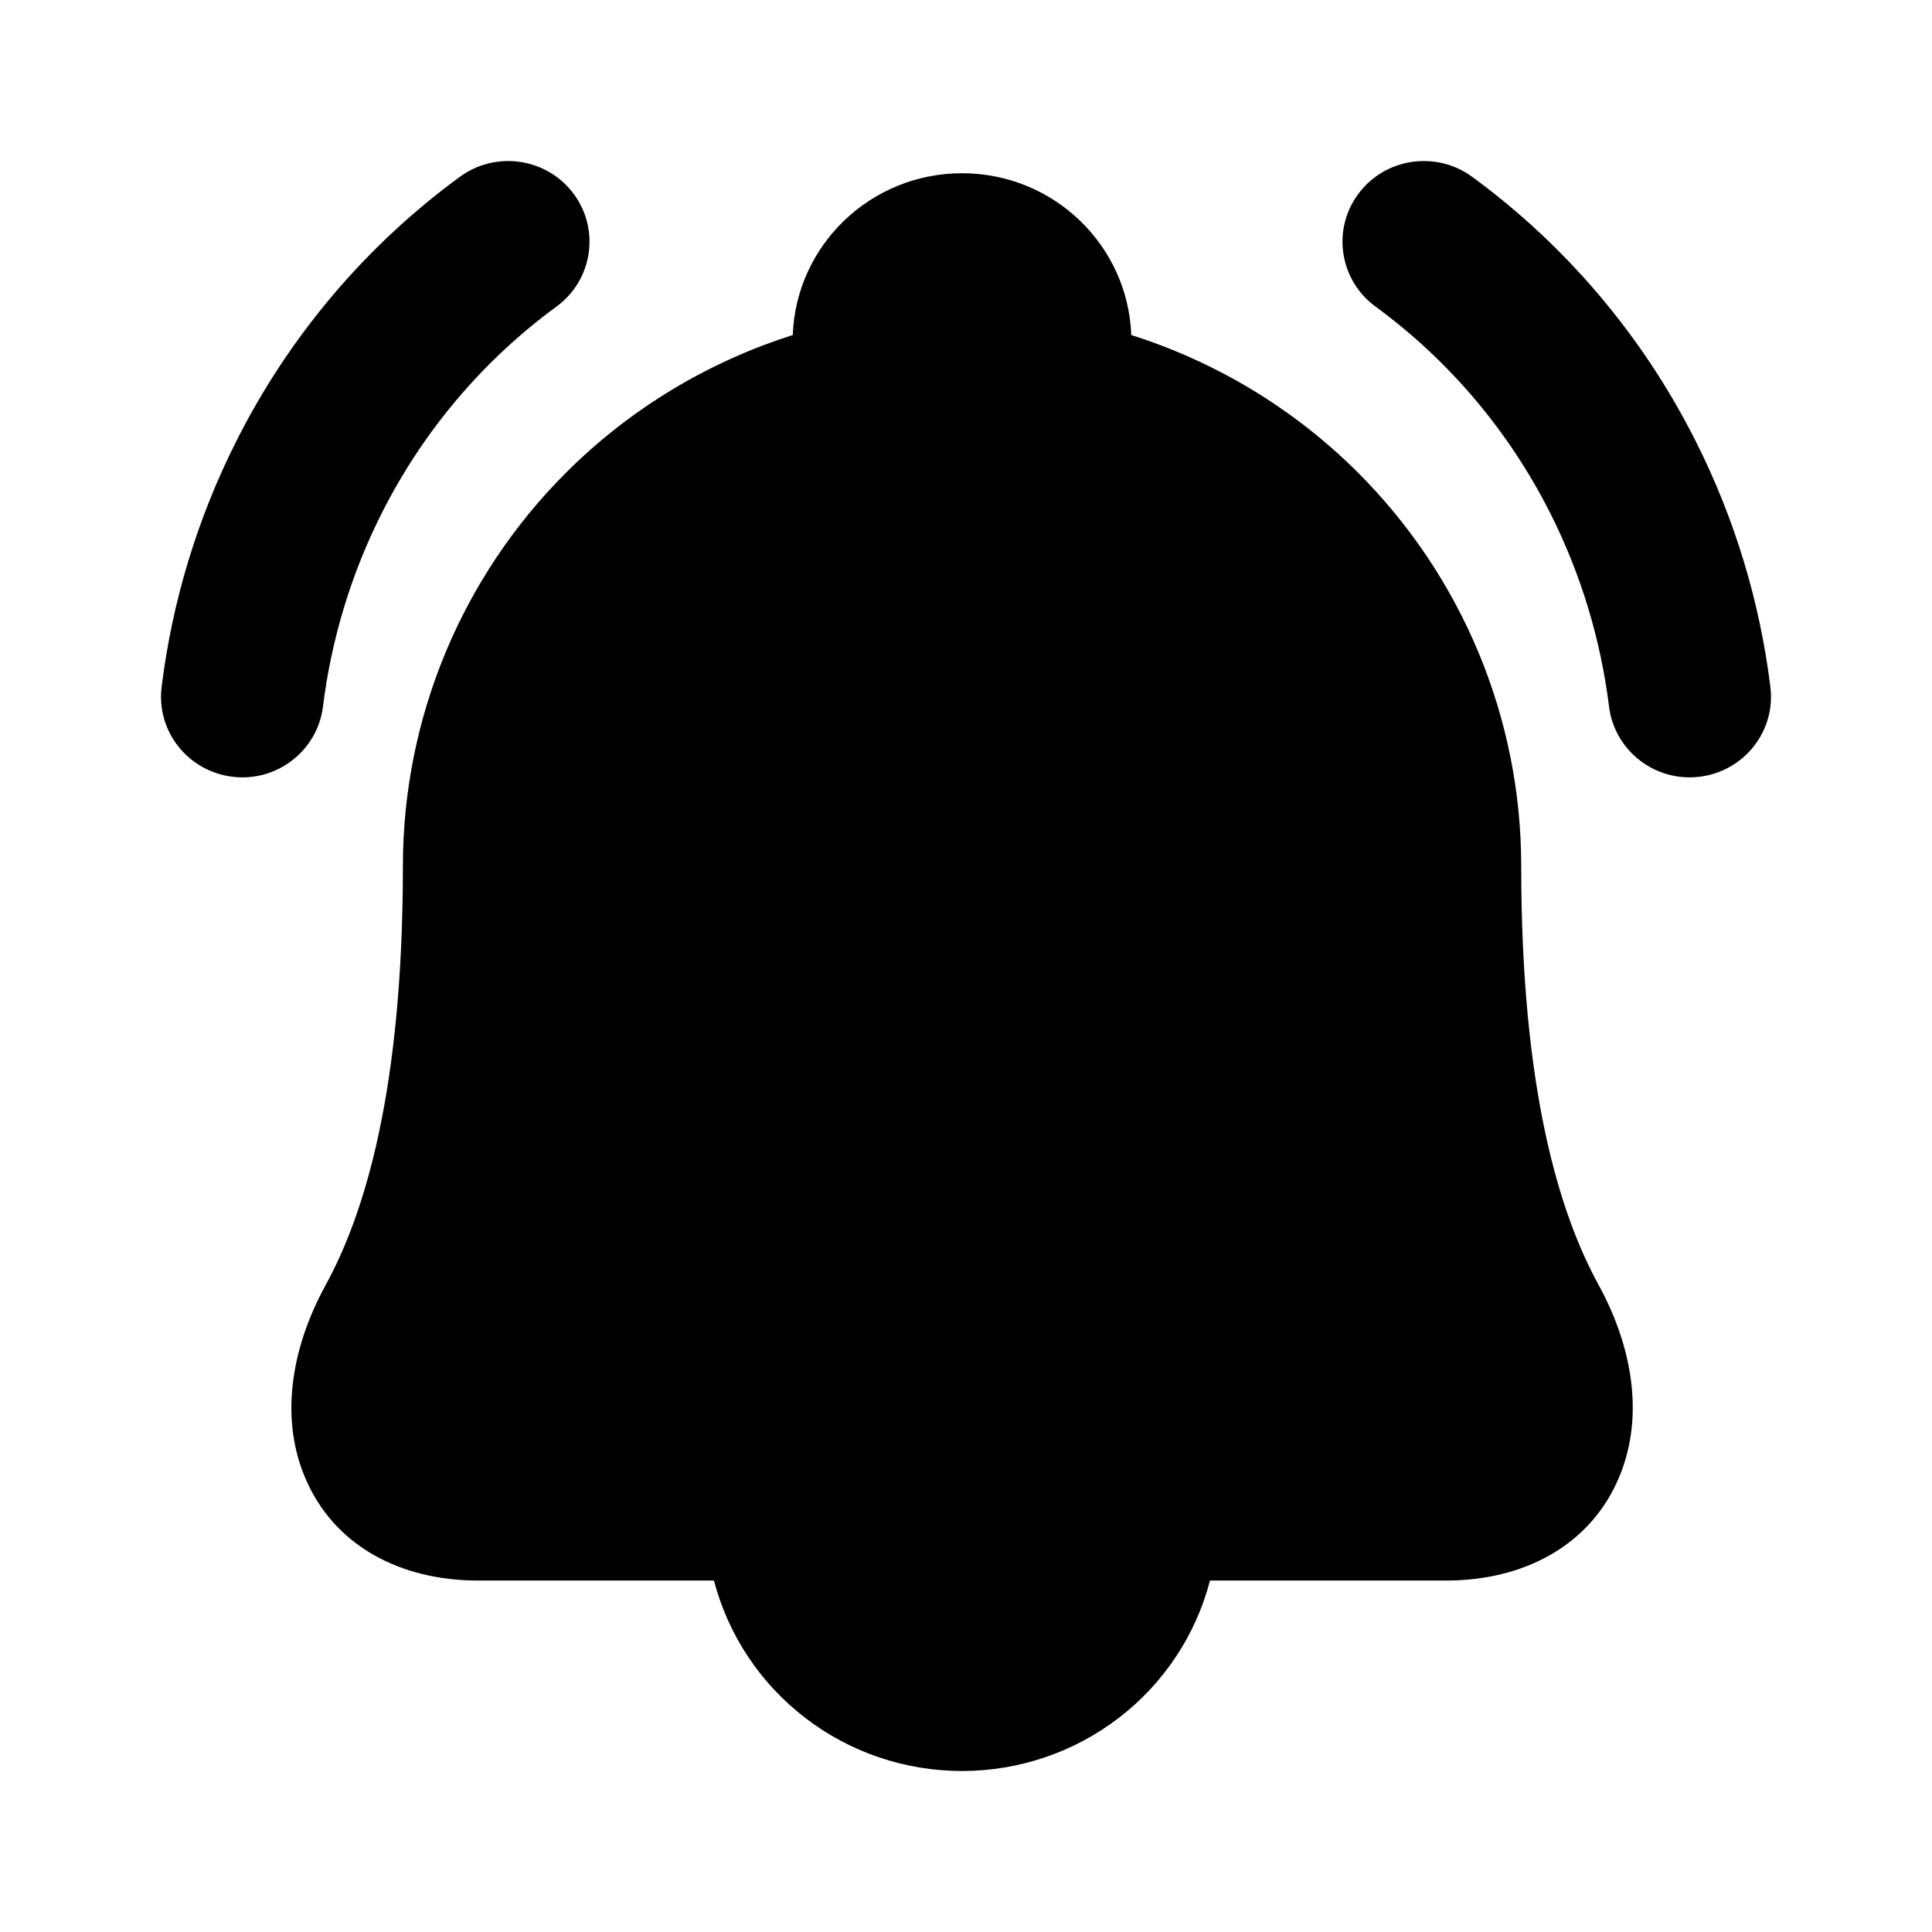
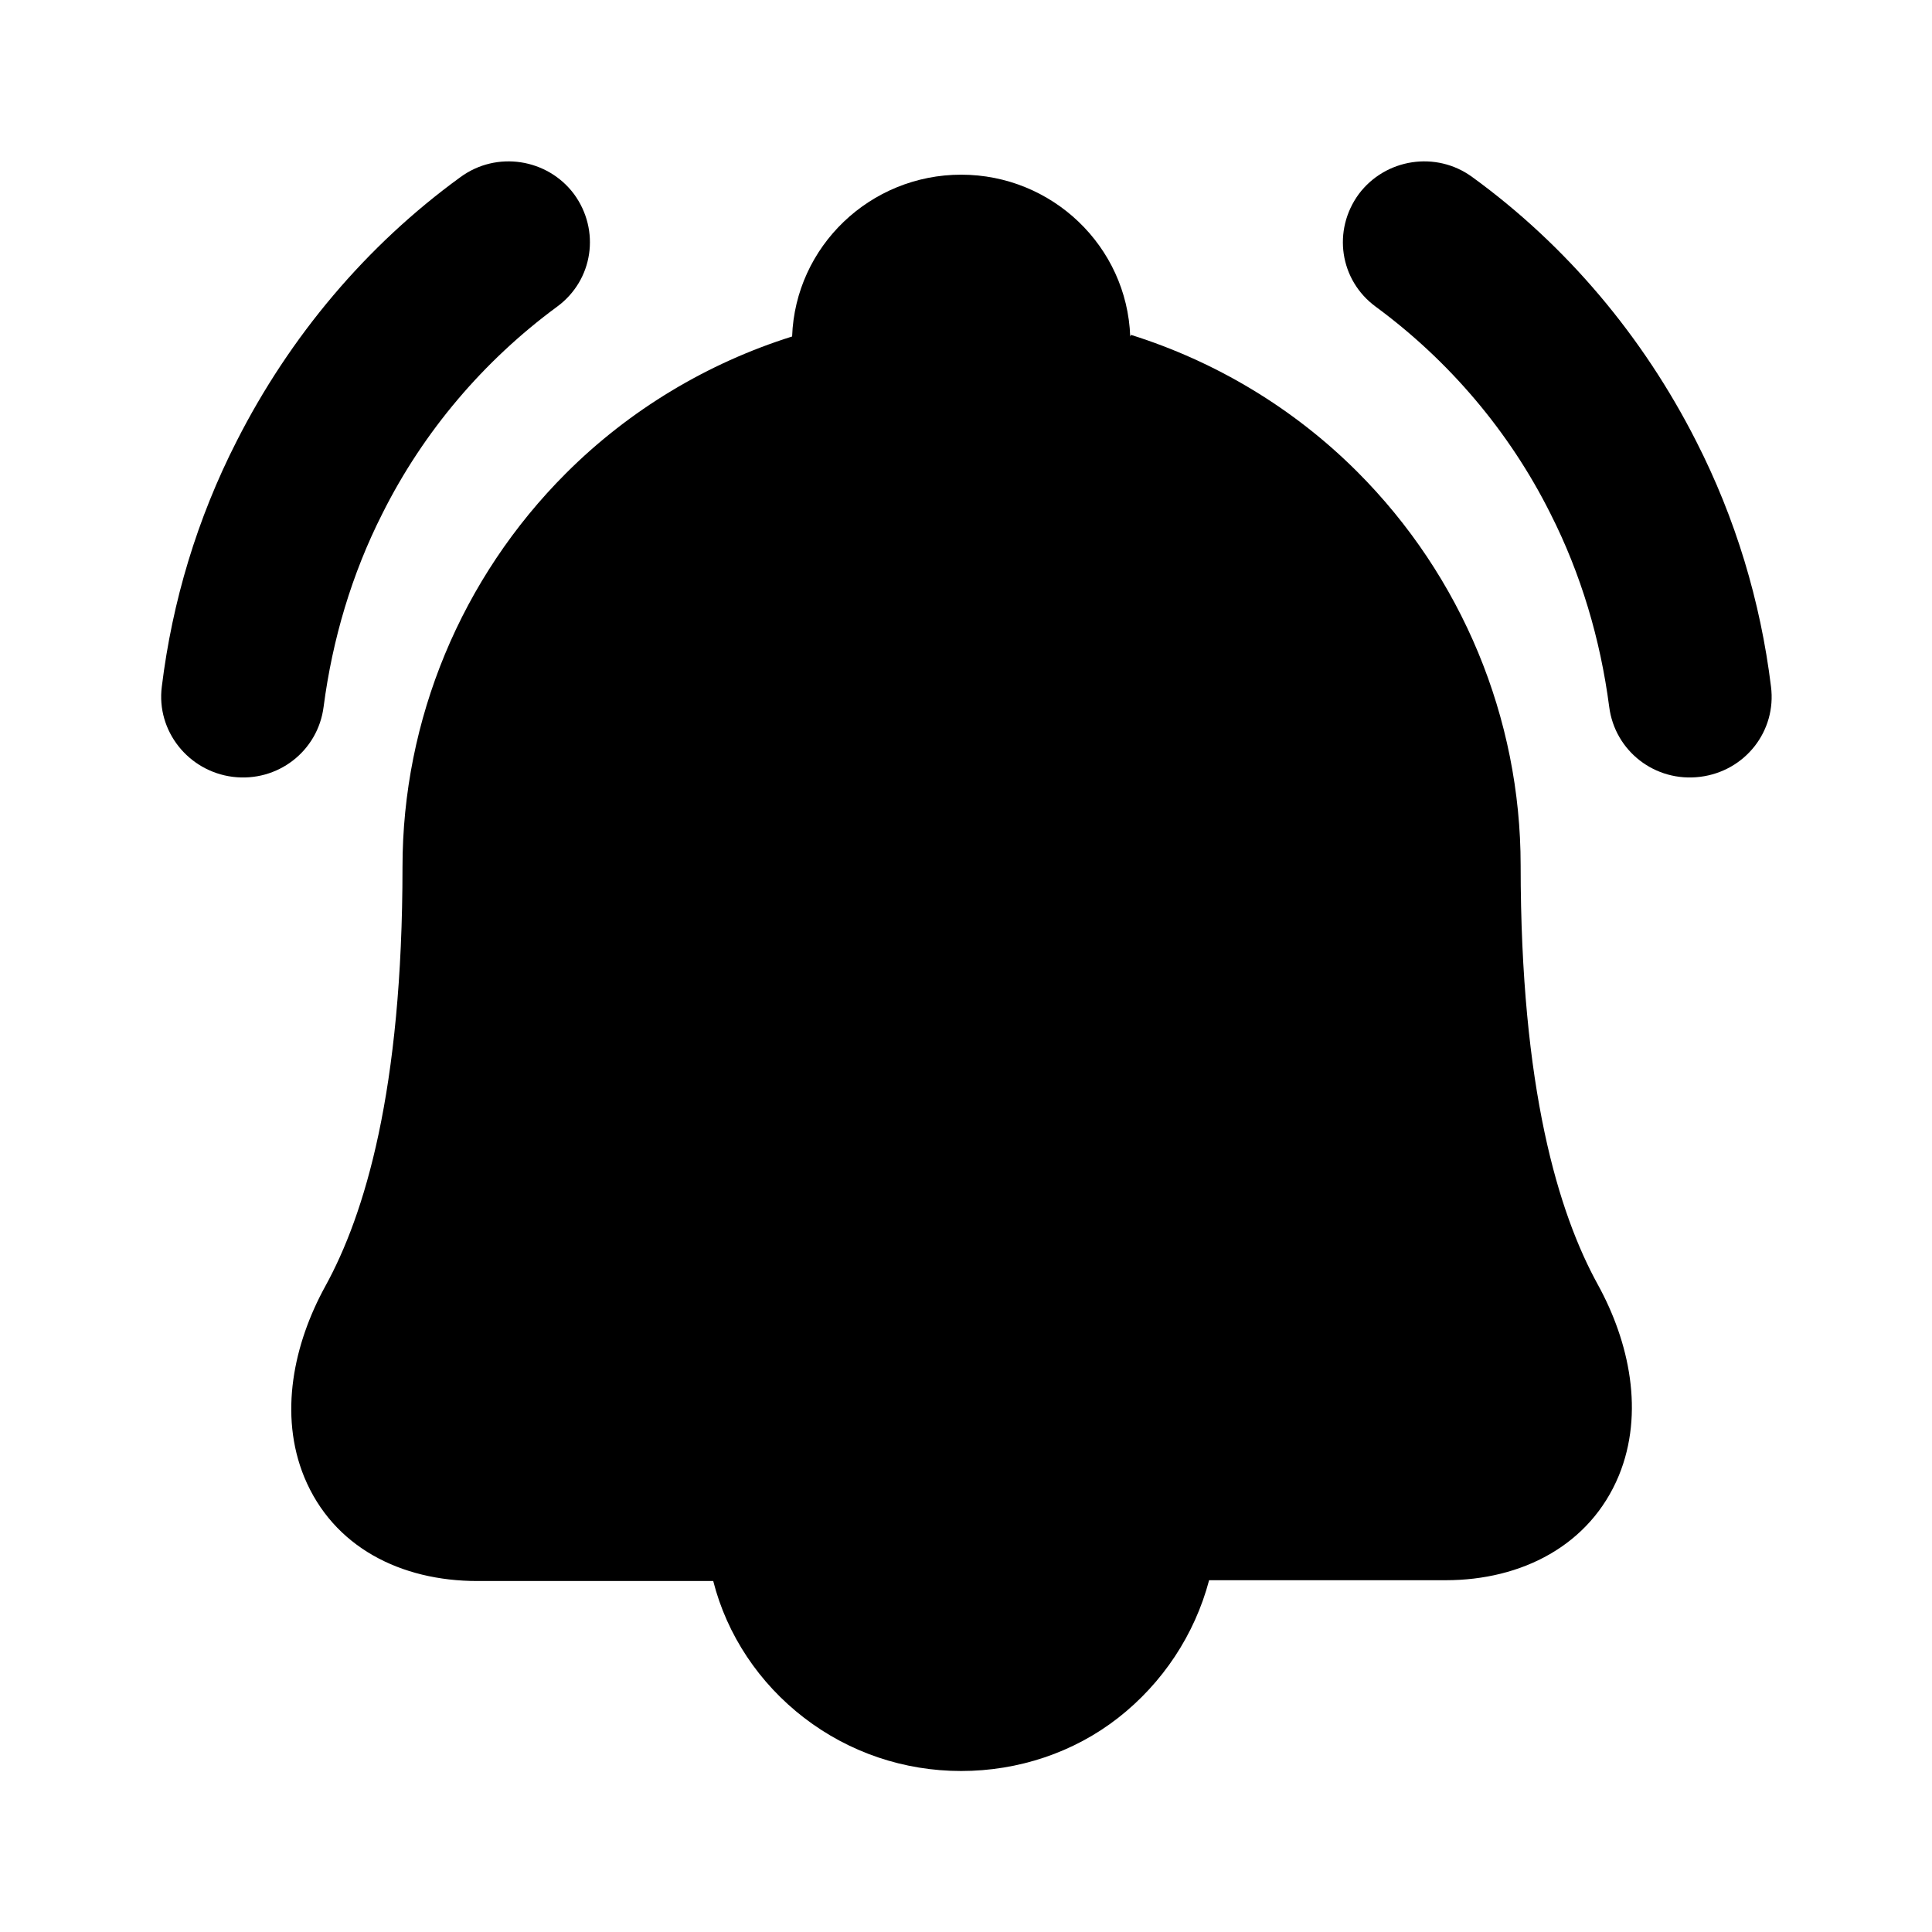
<svg xmlns="http://www.w3.org/2000/svg" viewBox="0 0 24 24" data-title="AlarmOnFill" fill="currentColor" stroke="none">
-   <path d="M7.126 2.408C7.457 2.853 7.361 3.481 6.912 3.809C6.001 4.476 5.256 5.355 4.741 6.377C4.362 7.129 4.116 7.941 4.012 8.777C3.944 9.326 3.44 9.717 2.887 9.649C2.333 9.581 1.939 9.081 2.008 8.532C2.139 7.471 2.452 6.439 2.935 5.481C3.59 4.179 4.542 3.053 5.713 2.196C6.162 1.868 6.795 1.962 7.126 2.408Z" />
-   <path fill-rule="evenodd" clip-rule="evenodd" d="M14.053 4.162C15.104 4.495 16.071 5.075 16.864 5.866C18.166 7.164 18.897 8.923 18.897 10.756C18.897 13.538 19.371 15.073 19.86 15.965C20.252 16.679 20.442 17.554 20.118 18.339C19.758 19.211 18.913 19.634 17.966 19.634H15.032L15.03 19.638C14.853 20.315 14.454 20.914 13.897 21.341C13.339 21.769 12.655 22 11.95 22C11.246 22 10.561 21.769 10.004 21.341C9.447 20.914 9.048 20.315 8.87 19.638L8.869 19.634H5.935C4.989 19.634 4.143 19.213 3.783 18.339C3.46 17.555 3.652 16.681 4.043 15.968C4.531 15.078 5.005 13.542 5.005 10.756C5.005 8.923 5.735 7.164 7.037 5.866C7.831 5.075 8.797 4.495 9.848 4.162C9.889 3.045 10.815 2.152 11.951 2.152C13.087 2.152 14.012 3.045 14.053 4.162Z" />
-   <path d="M18.287 2.196C17.838 1.868 17.205 1.962 16.874 2.408C16.543 2.853 16.639 3.481 17.088 3.809C17.999 4.476 18.744 5.355 19.259 6.377C19.638 7.129 19.884 7.941 19.988 8.777C20.056 9.326 20.56 9.717 21.113 9.649C21.667 9.581 22.061 9.081 21.992 8.532C21.861 7.471 21.548 6.439 21.065 5.481C20.41 4.179 19.458 3.053 18.287 2.196Z" />
+   <path d="m7.13,2.41c.33.45.24,1.07-.21,1.4-.91.67-1.66,1.55-2.17,2.57-.38.75-.62,1.56-.73,2.4-.07.55-.57.94-1.13.87-.55-.07-.95-.57-.88-1.12.13-1.06.44-2.09.93-3.05.66-1.3,1.61-2.43,2.78-3.28.45-.33,1.08-.23,1.41.21Z" />
+   <path fill-rule="evenodd" d="m14.05,4.16c1.05.33,2.02.91,2.81,1.7,1.3,1.3,2.03,3.06,2.03,4.89,0,2.78.47,4.32.96,5.21.39.71.58,1.59.26,2.37-.36.87-1.21,1.3-2.15,1.3h-2.94c-.18.68-.58,1.28-1.13,1.71s-1.24.66-1.95.66-1.39-.23-1.95-.66c-.56-.43-.96-1.03-1.13-1.7h0s-2.93,0-2.93,0c-.95,0-1.79-.42-2.15-1.29-.32-.78-.13-1.66.26-2.37.49-.89.96-2.43.96-5.21,0-1.83.73-3.59,2.03-4.89.79-.79,1.76-1.37,2.81-1.7.04-1.12.97-2.01,2.1-2.01s2.06.89,2.1,2.01Z" />
+   <path d="m18.29,2.2c-.45-.33-1.08-.23-1.41.21-.33.45-.24,1.07.21,1.4.91.67,1.66,1.55,2.17,2.57.38.75.62,1.56.73,2.4.07.55.57.94,1.13.87s.95-.57.88-1.12c-.13-1.06-.44-2.09-.93-3.05-.66-1.3-1.61-2.43-2.78-3.28Z" />
</svg>
